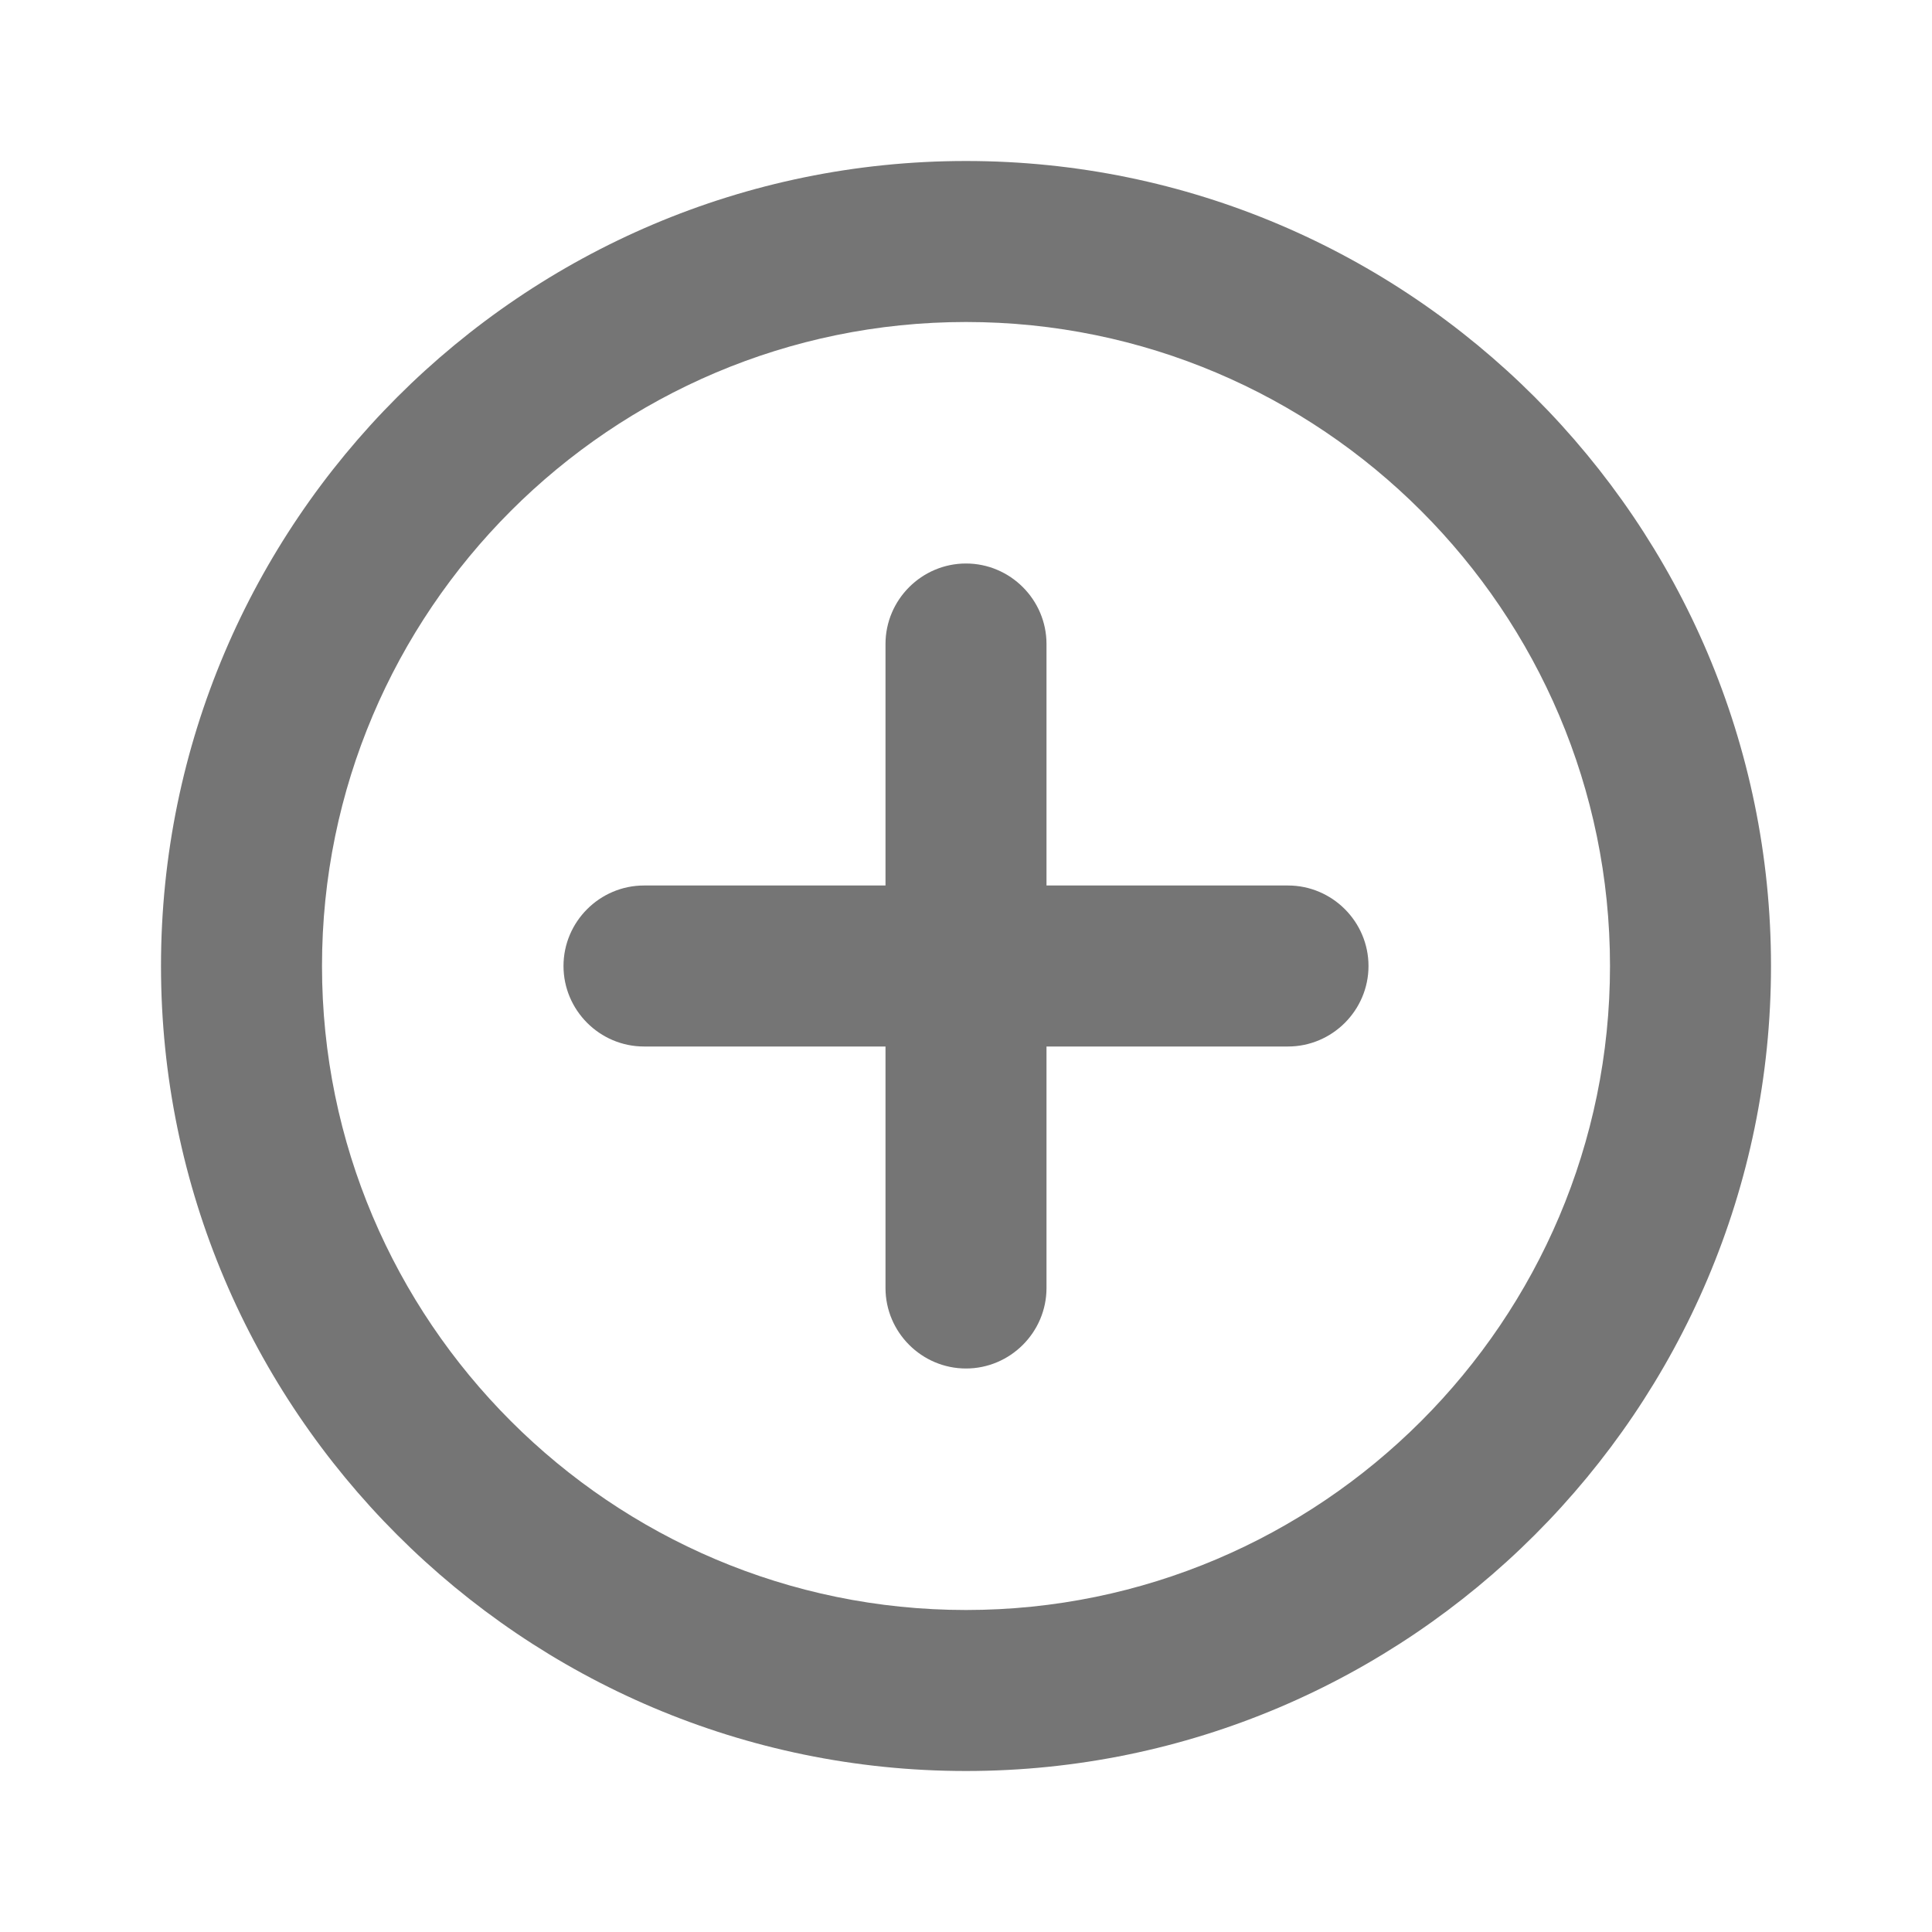
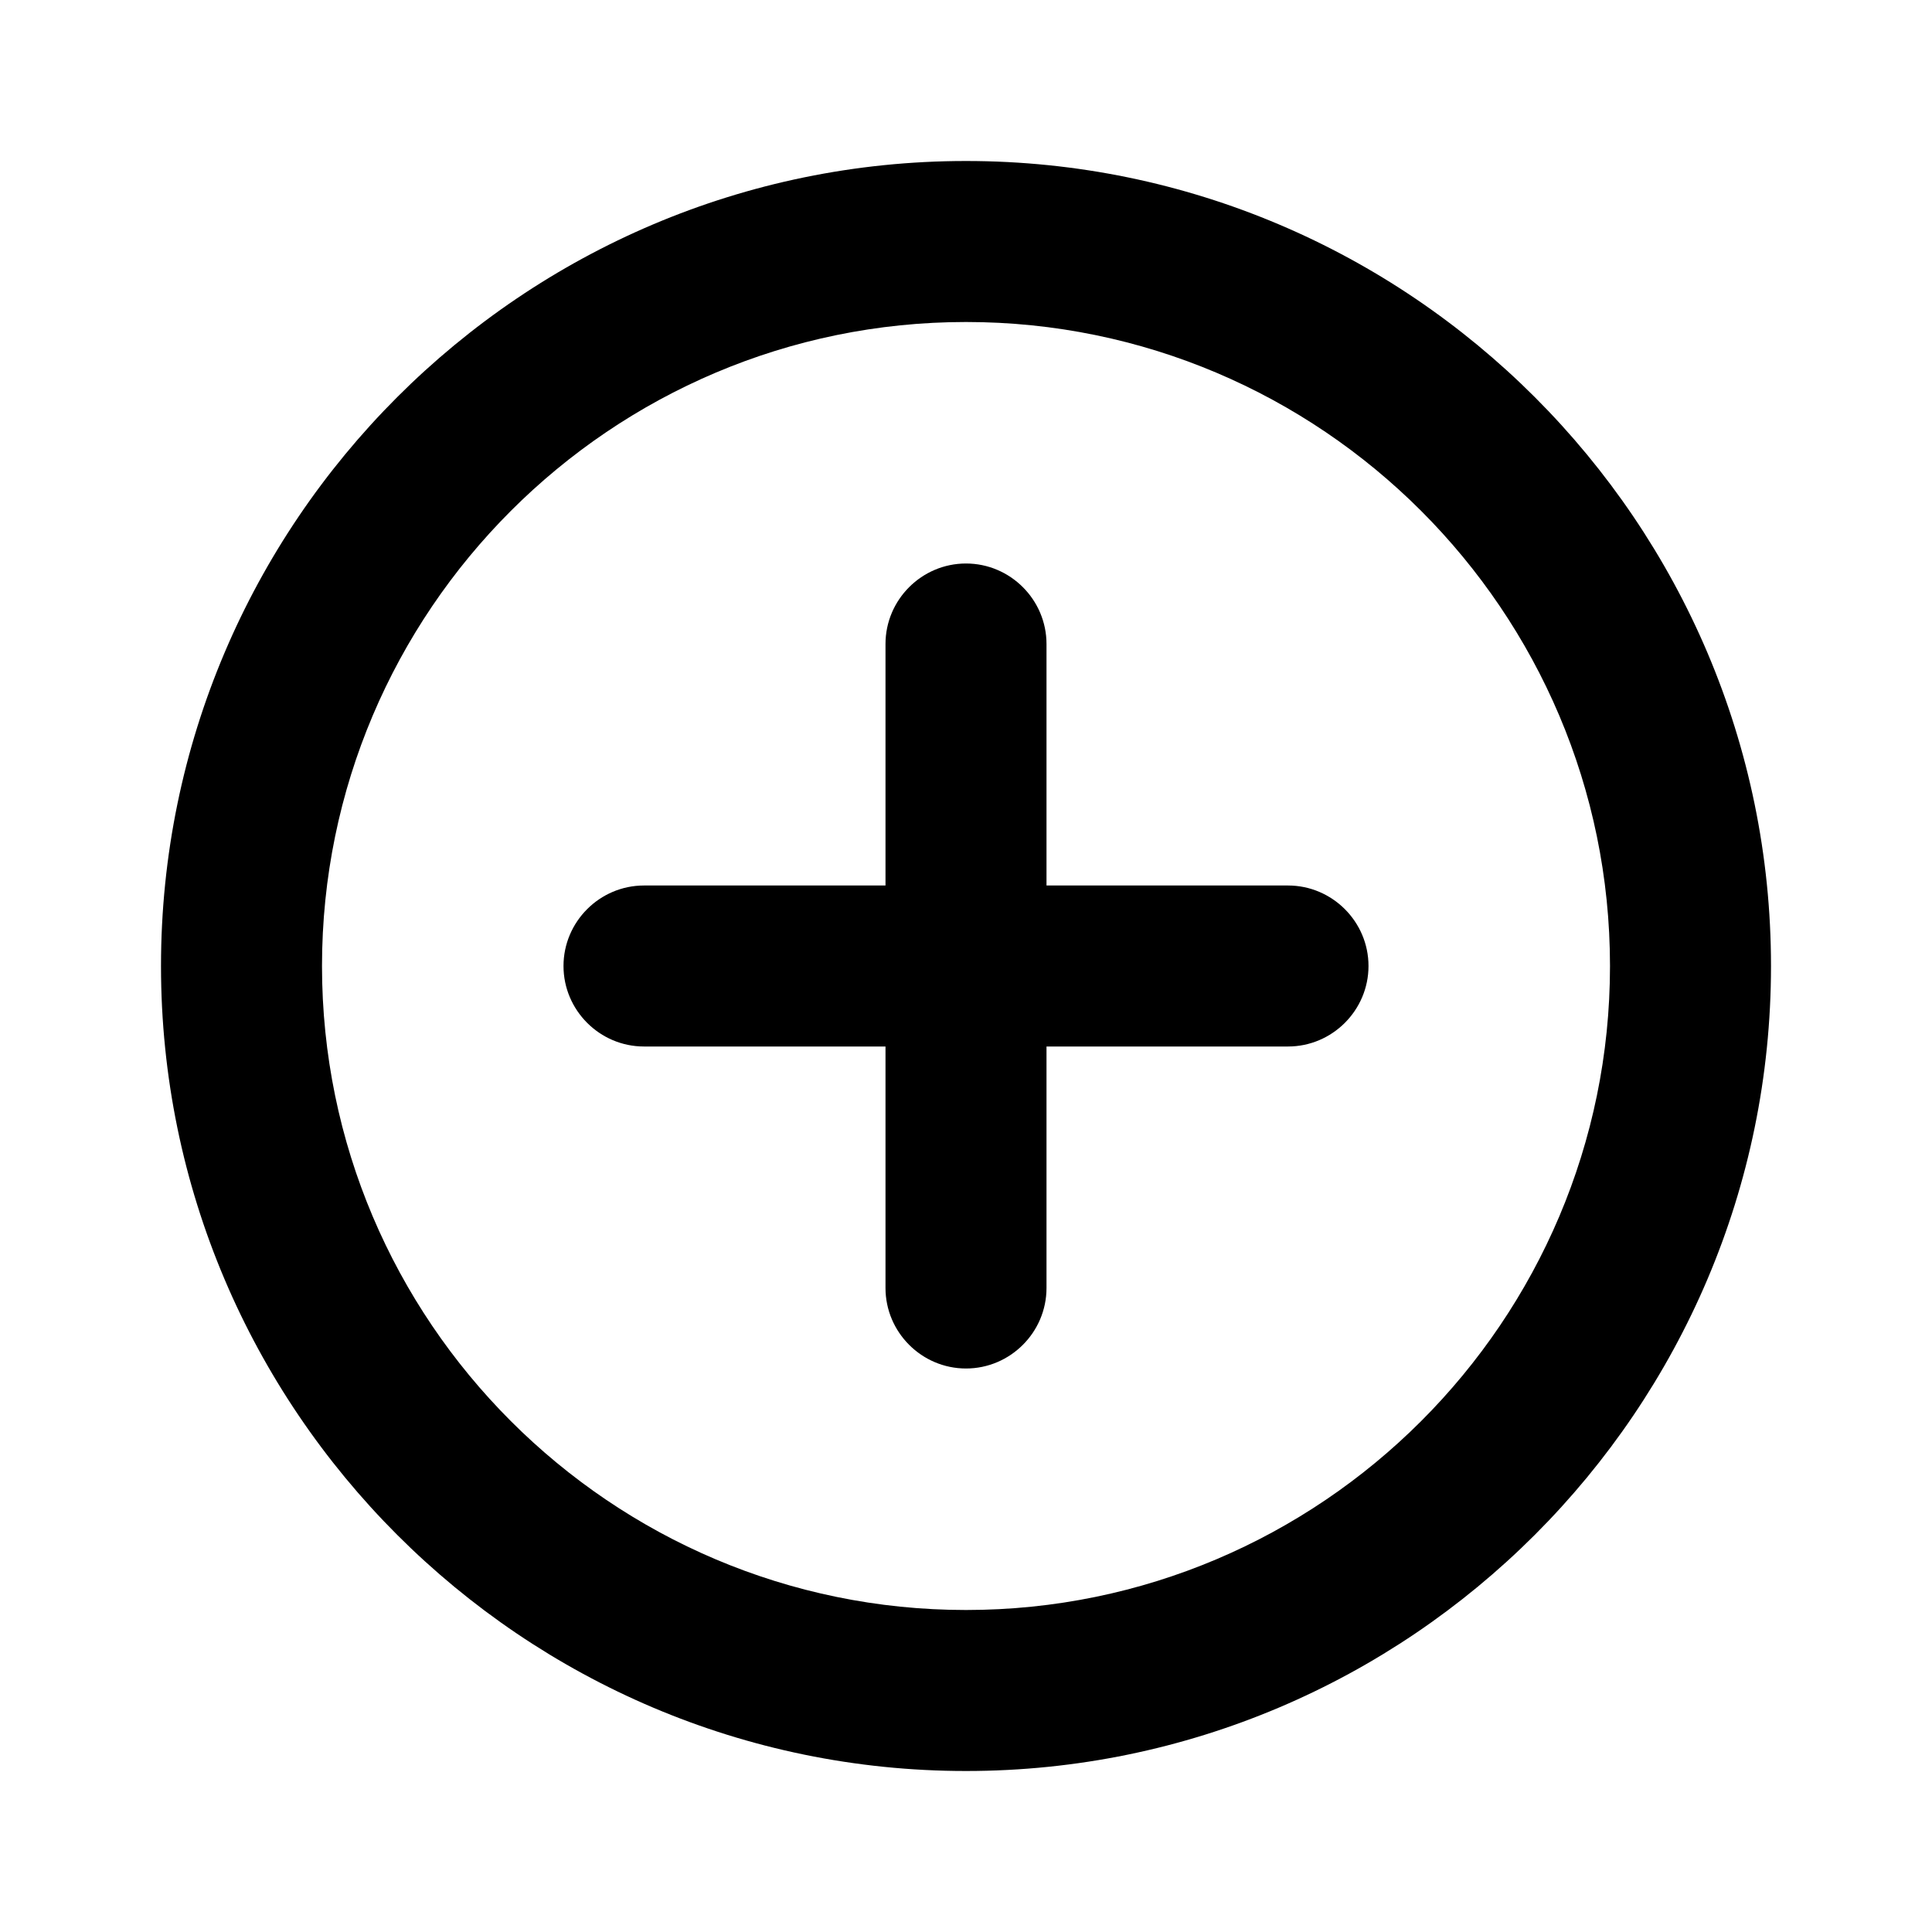
<svg xmlns="http://www.w3.org/2000/svg" width="24" height="24" viewBox="0 0 24 24" fill="none">
-   <path d="M12 7C11.45 7 11 7.45 11 8V11H8C7.45 11 7 11.45 7 12C7 12.55 7.45 13 8 13H11V16C11 16.55 11.45 17 12 17C12.55 17 13 16.55 13 16V13H16C16.55 13 17 12.55 17 12C17 11.45 16.55 11 16 11H13V8C13 7.45 12.55 7 12 7ZM12 2C6.49 2 2 6.49 2 12C2 17.51 6.49 22 12 22C17.51 22 22 17.51 22 12C22 6.49 17.51 2 12 2ZM12 20C7.59 20 4 16.41 4 12C4 7.59 7.59 4 12 4C16.41 4 20 7.59 20 12C20 16.41 16.41 20 12 20Z" fill="black" fill-opacity="0.54" />
+   <path d="M12 7C11.45 7 11 7.45 11 8V11H8C7.45 11 7 11.45 7 12C7 12.55 7.45 13 8 13H11V16C11 16.55 11.45 17 12 17C12.55 17 13 16.55 13 16V13H16C16.55 13 17 12.55 17 12C17 11.45 16.55 11 16 11H13V8C13 7.45 12.55 7 12 7ZM12 2C6.49 2 2 6.49 2 12C2 17.51 6.49 22 12 22C17.51 22 22 17.51 22 12C22 6.49 17.51 2 12 2ZM12 20C7.59 20 4 16.41 4 12C4 7.59 7.59 4 12 4C16.41 4 20 7.59 20 12C20 16.41 16.41 20 12 20Z" fill="currentColor" />
</svg>
